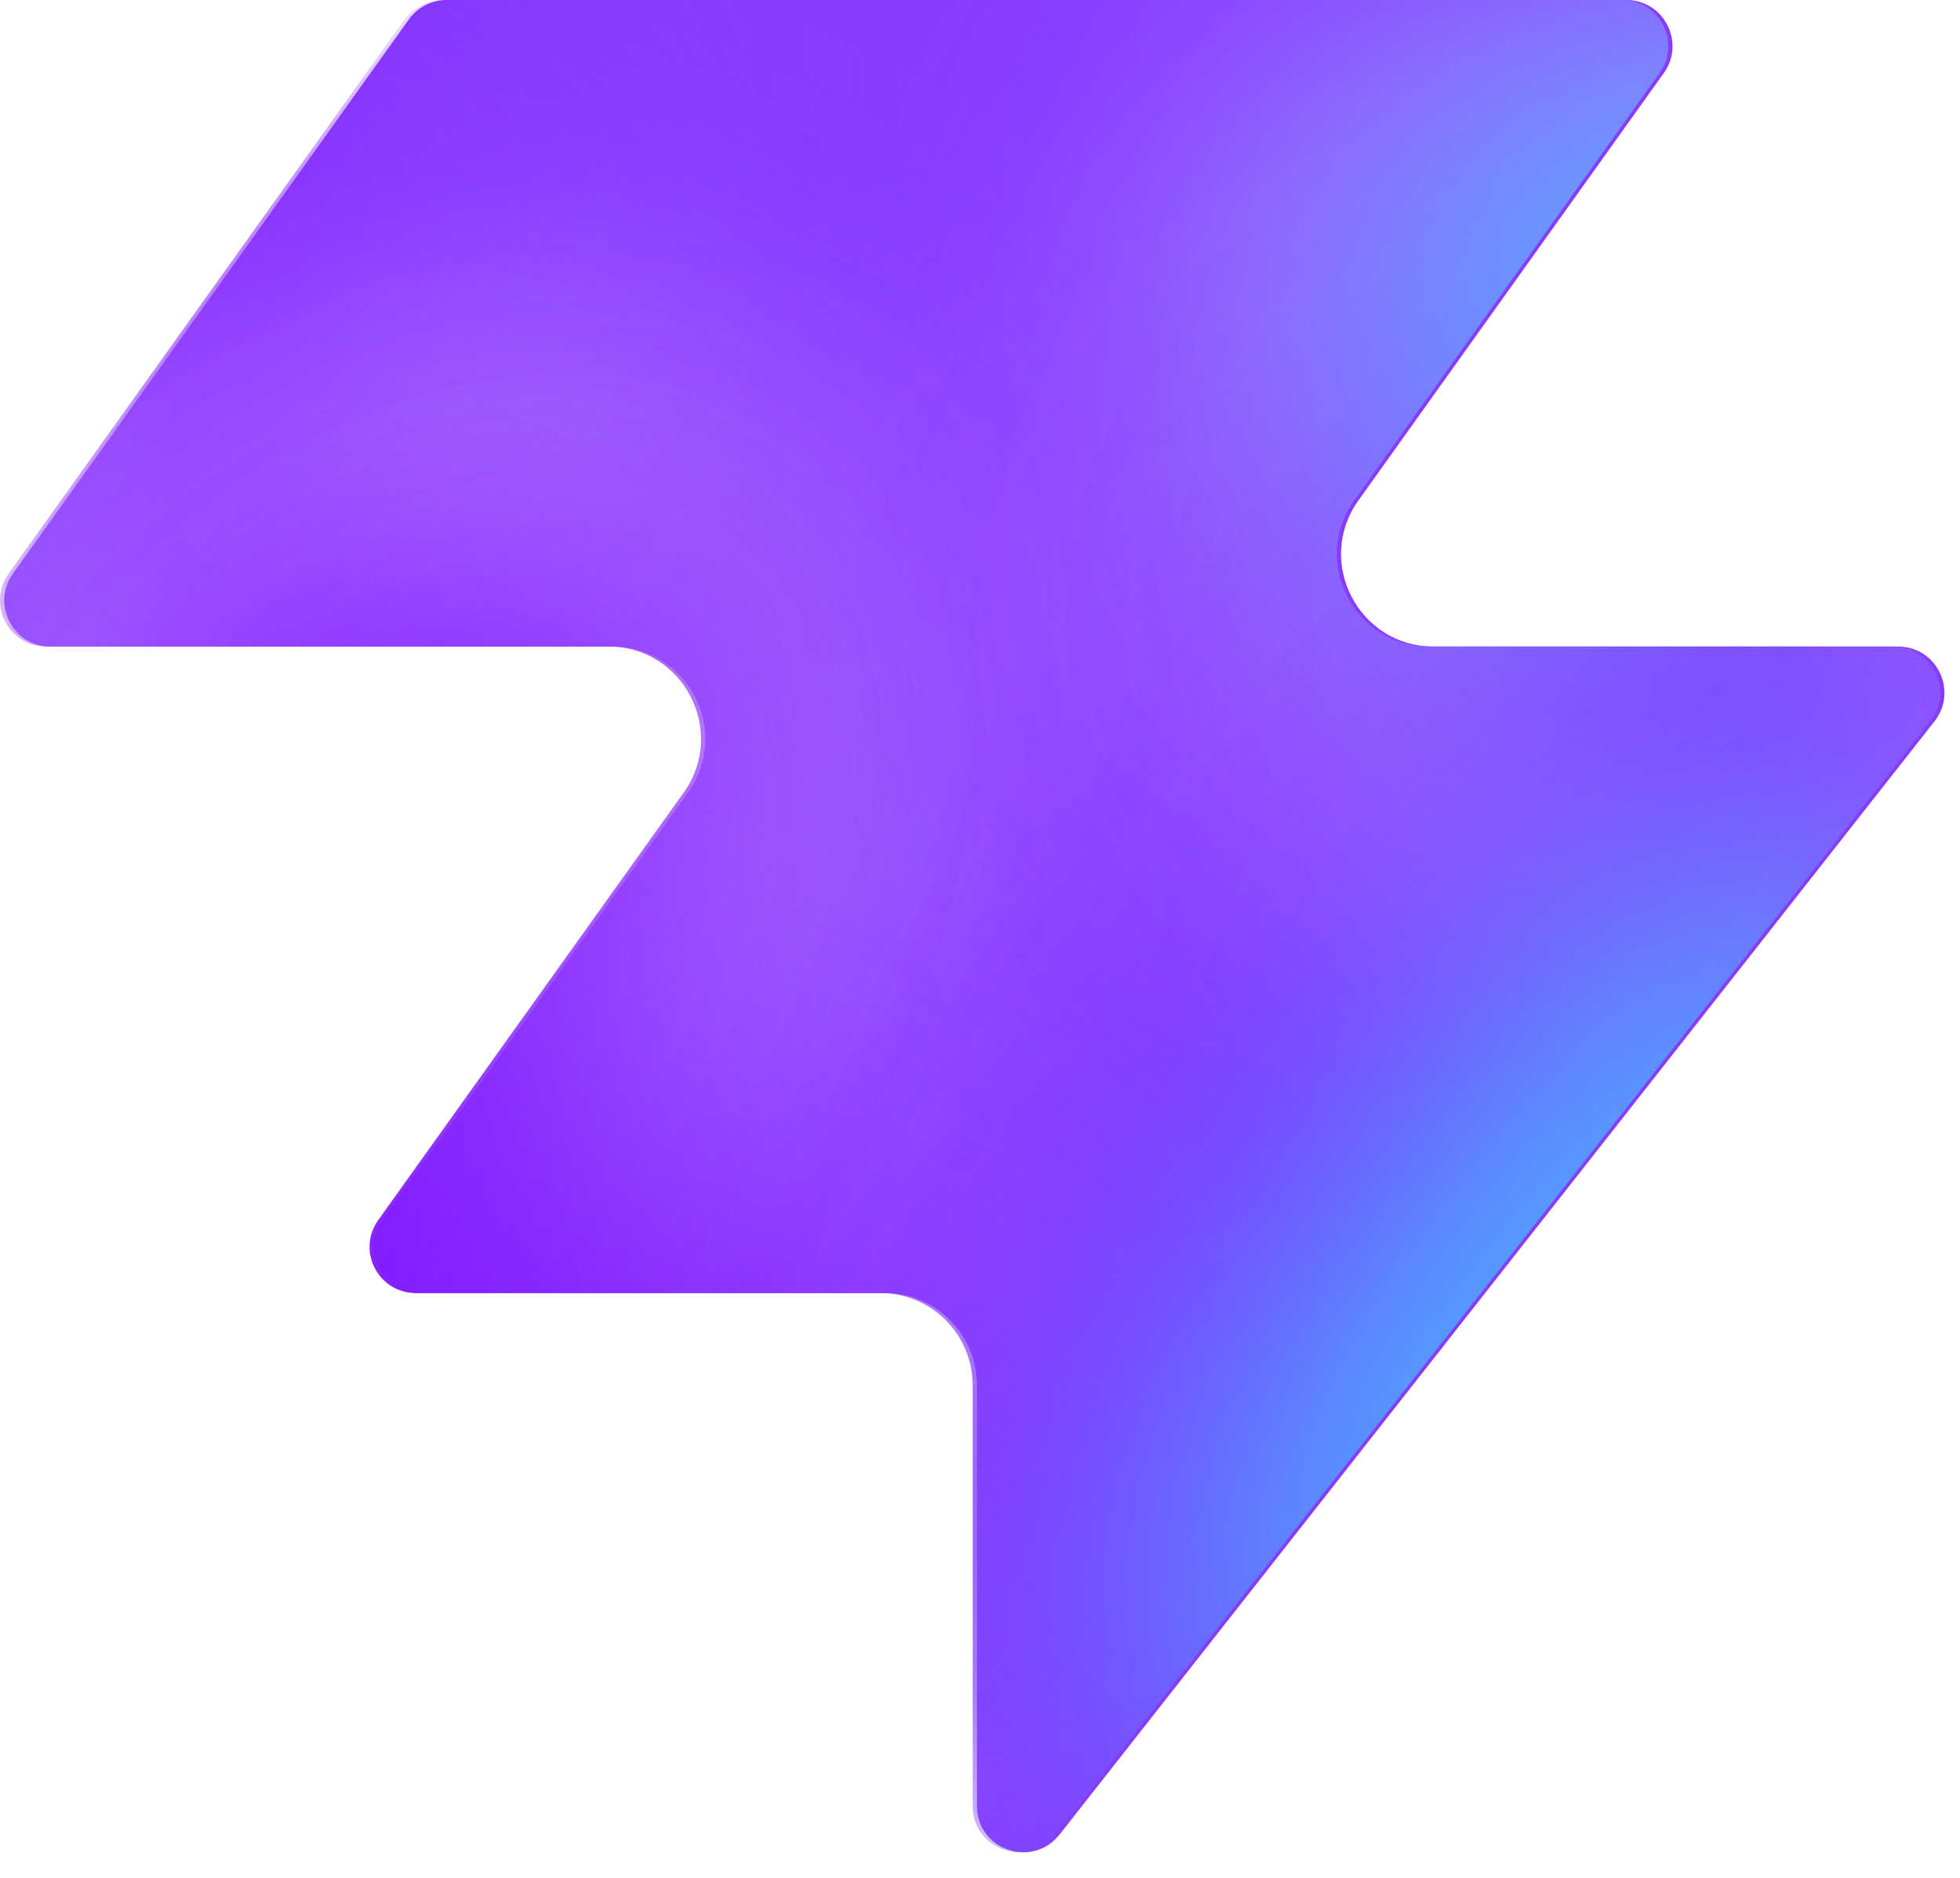
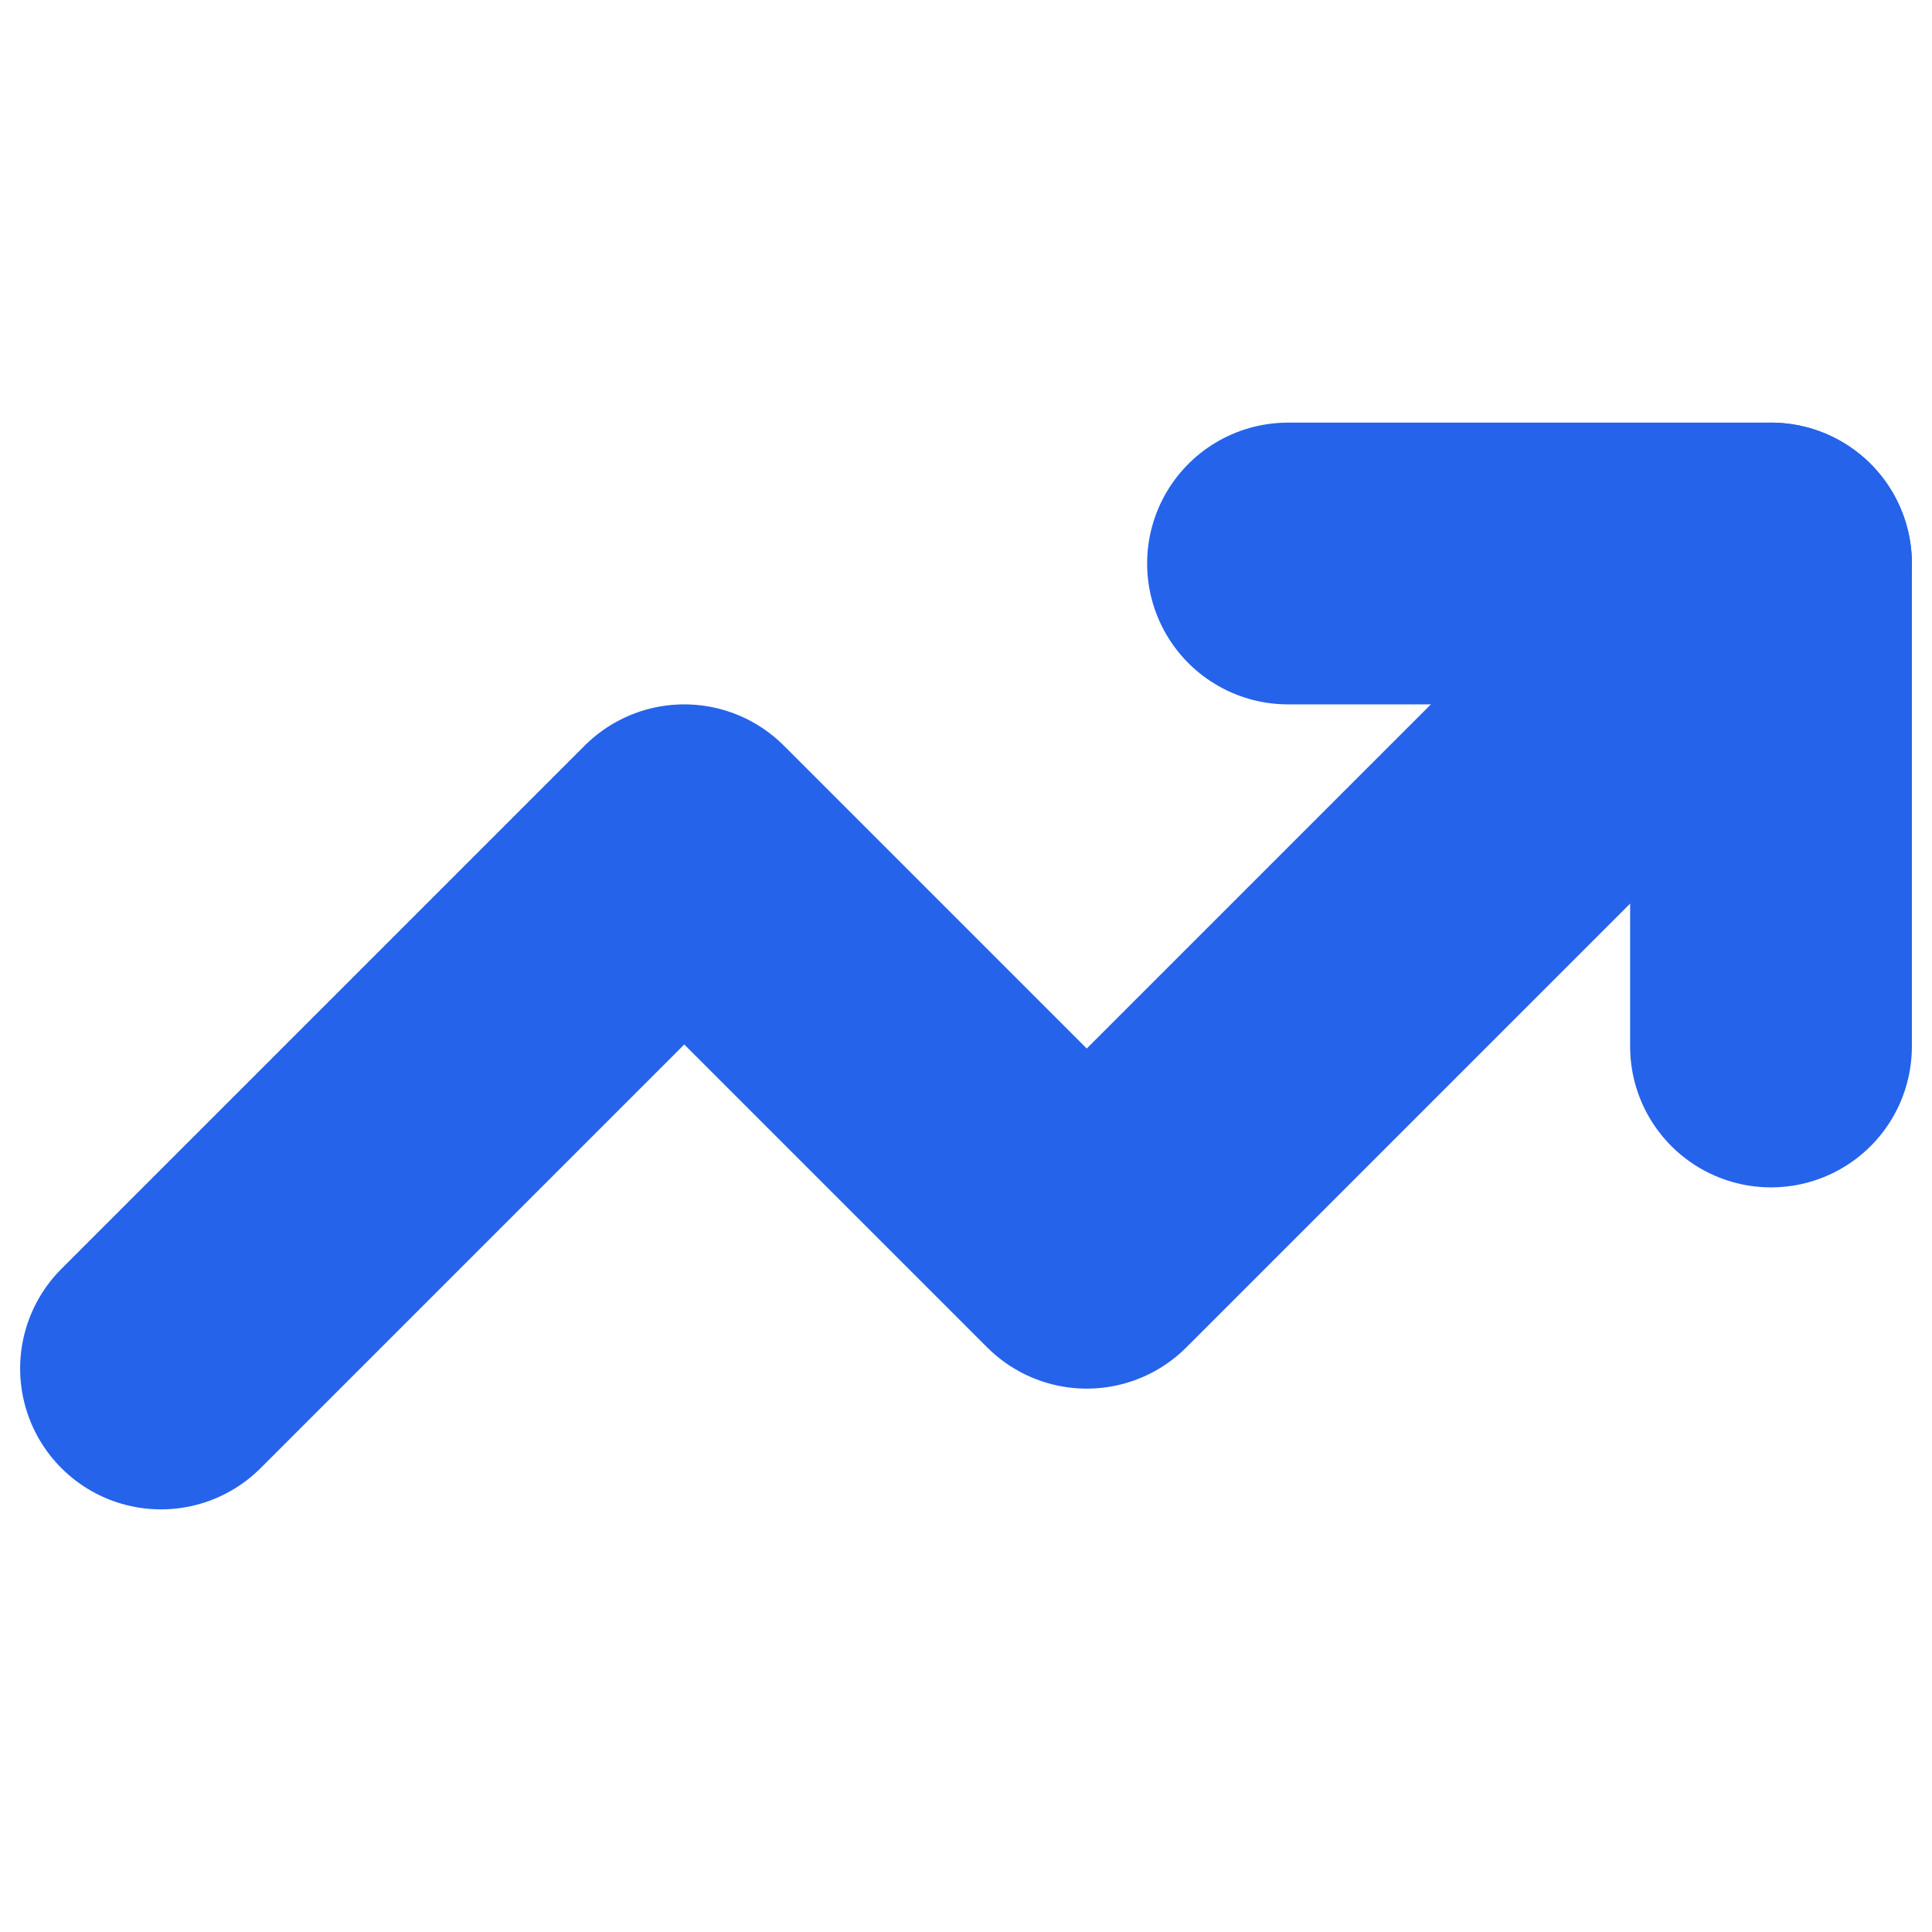
- <svg xmlns="http://www.w3.org/2000/svg" width="48" height="46" fill="none" viewBox="0 0 48 46">
-   <path fill="#863bff" d="M25.946 44.938c-.664.845-2.021.375-2.021-.698V33.937a2.26 2.26 0 0 0-2.262-2.262H10.287c-.92 0-1.456-1.04-.92-1.788l7.48-10.471c1.07-1.497 0-3.578-1.842-3.578H1.237c-.92 0-1.456-1.04-.92-1.788L10.013.474c.214-.297.556-.474.92-.474h28.894c.92 0 1.456 1.04.92 1.788l-7.48 10.471c-1.07 1.498 0 3.579 1.842 3.579h11.377c.943 0 1.473 1.088.89 1.83L25.947 44.94z" style="fill:#863bff;fill:color(display-p3 .525 .23 1);fill-opacity:1" />
-   <mask id="a" width="48" height="46" x="0" y="0" maskUnits="userSpaceOnUse" style="mask-type:alpha">
-     <path fill="#000" d="M25.842 44.938c-.664.844-2.021.375-2.021-.698V33.937a2.26 2.26 0 0 0-2.262-2.262H10.183c-.92 0-1.456-1.04-.92-1.788l7.48-10.471c1.07-1.498 0-3.579-1.842-3.579H1.133c-.92 0-1.456-1.04-.92-1.787L9.91.473c.214-.297.556-.474.92-.474h28.894c.92 0 1.456 1.04.92 1.788l-7.48 10.471c-1.07 1.498 0 3.578 1.842 3.578h11.377c.943 0 1.473 1.088.89 1.832L25.843 44.94z" style="fill:#000;fill-opacity:1" />
-   </mask>
-   <g mask="url(#a)">
-     <g filter="url(#b)">
-       <ellipse cx="5.508" cy="14.704" fill="#ede6ff" rx="5.508" ry="14.704" style="fill:#ede6ff;fill:color(display-p3 .927 .903 1);fill-opacity:1" transform="matrix(.00324 1 1 -.00324 -4.47 31.516)" />
-     </g>
-     <g filter="url(#c)">
-       <ellipse cx="10.399" cy="29.851" fill="#ede6ff" rx="10.399" ry="29.851" style="fill:#ede6ff;fill:color(display-p3 .927 .903 1);fill-opacity:1" transform="matrix(.00324 1 1 -.00324 -39.328 7.883)" />
-     </g>
-     <g filter="url(#d)">
-       <ellipse cx="5.508" cy="30.487" fill="#7e14ff" rx="5.508" ry="30.487" style="fill:#7e14ff;fill:color(display-p3 .492 .077 1);fill-opacity:1" transform="rotate(89.814 -25.913 -14.639)scale(1 -1)" />
-     </g>
-     <g filter="url(#e)">
-       <ellipse cx="5.508" cy="30.599" fill="#7e14ff" rx="5.508" ry="30.599" style="fill:#7e14ff;fill:color(display-p3 .492 .077 1);fill-opacity:1" transform="rotate(89.814 -32.644 -3.334)scale(1 -1)" />
-     </g>
-     <g filter="url(#f)">
-       <ellipse cx="5.508" cy="30.599" fill="#7e14ff" rx="5.508" ry="30.599" style="fill:#7e14ff;fill:color(display-p3 .492 .077 1);fill-opacity:1" transform="matrix(.00324 1 1 -.00324 -34.34 30.47)" />
-     </g>
-     <g filter="url(#g)">
-       <ellipse cx="14.072" cy="22.078" fill="#ede6ff" rx="14.072" ry="22.078" style="fill:#ede6ff;fill:color(display-p3 .927 .903 1);fill-opacity:1" transform="rotate(93.35 24.506 48.493)scale(-1 1)" />
-     </g>
-     <g filter="url(#h)">
-       <ellipse cx="3.47" cy="21.501" fill="#7e14ff" rx="3.47" ry="21.501" style="fill:#7e14ff;fill:color(display-p3 .492 .077 1);fill-opacity:1" transform="rotate(89.009 28.708 47.59)scale(-1 1)" />
-     </g>
-     <g filter="url(#i)">
-       <ellipse cx="3.47" cy="21.501" fill="#7e14ff" rx="3.47" ry="21.501" style="fill:#7e14ff;fill:color(display-p3 .492 .077 1);fill-opacity:1" transform="rotate(89.009 28.708 47.59)scale(-1 1)" />
-     </g>
-     <g filter="url(#j)">
-       <ellipse cx=".387" cy="8.972" fill="#7e14ff" rx="4.407" ry="29.108" style="fill:#7e14ff;fill:color(display-p3 .492 .077 1);fill-opacity:1" transform="rotate(39.51 .387 8.972)" />
-     </g>
-     <g filter="url(#k)">
-       <ellipse cx="47.523" cy="-6.092" fill="#7e14ff" rx="4.407" ry="29.108" style="fill:#7e14ff;fill:color(display-p3 .492 .077 1);fill-opacity:1" transform="rotate(37.892 47.523 -6.092)" />
-     </g>
-     <g filter="url(#l)">
-       <ellipse cx="41.412" cy="6.333" fill="#47bfff" rx="5.971" ry="9.665" style="fill:#47bfff;fill:color(display-p3 .28 .748 1);fill-opacity:1" transform="rotate(37.892 41.412 6.333)" />
-     </g>
-     <g filter="url(#m)">
-       <ellipse cx="-1.879" cy="38.332" fill="#7e14ff" rx="4.407" ry="29.108" style="fill:#7e14ff;fill:color(display-p3 .492 .077 1);fill-opacity:1" transform="rotate(37.892 -1.88 38.332)" />
-     </g>
-     <g filter="url(#n)">
-       <ellipse cx="-1.879" cy="38.332" fill="#7e14ff" rx="4.407" ry="29.108" style="fill:#7e14ff;fill:color(display-p3 .492 .077 1);fill-opacity:1" transform="rotate(37.892 -1.88 38.332)" />
-     </g>
-     <g filter="url(#o)">
-       <ellipse cx="35.651" cy="29.907" fill="#7e14ff" rx="4.407" ry="29.108" style="fill:#7e14ff;fill:color(display-p3 .492 .077 1);fill-opacity:1" transform="rotate(37.892 35.651 29.907)" />
-     </g>
-     <g filter="url(#p)">
-       <ellipse cx="38.418" cy="32.4" fill="#47bfff" rx="5.971" ry="15.297" style="fill:#47bfff;fill:color(display-p3 .28 .748 1);fill-opacity:1" transform="rotate(37.892 38.418 32.4)" />
-     </g>
-   </g>
-   <defs>
-     <filter id="b" width="60.045" height="41.654" x="-19.77" y="16.149" color-interpolation-filters="sRGB" filterUnits="userSpaceOnUse">
-       <feFlood flood-opacity="0" result="BackgroundImageFix" />
-       <feBlend in="SourceGraphic" in2="BackgroundImageFix" result="shape" />
-       <feGaussianBlur result="effect1_foregroundBlur_2002_17158" stdDeviation="7.659" />
-     </filter>
-     <filter id="c" width="90.34" height="51.437" x="-54.613" y="-7.533" color-interpolation-filters="sRGB" filterUnits="userSpaceOnUse">
-       <feFlood flood-opacity="0" result="BackgroundImageFix" />
-       <feBlend in="SourceGraphic" in2="BackgroundImageFix" result="shape" />
-       <feGaussianBlur result="effect1_foregroundBlur_2002_17158" stdDeviation="7.659" />
-     </filter>
-     <filter id="d" width="79.355" height="29.4" x="-49.64" y="2.03" color-interpolation-filters="sRGB" filterUnits="userSpaceOnUse">
-       <feFlood flood-opacity="0" result="BackgroundImageFix" />
-       <feBlend in="SourceGraphic" in2="BackgroundImageFix" result="shape" />
-       <feGaussianBlur result="effect1_foregroundBlur_2002_17158" stdDeviation="4.596" />
-     </filter>
-     <filter id="e" width="79.579" height="29.4" x="-45.045" y="20.029" color-interpolation-filters="sRGB" filterUnits="userSpaceOnUse">
-       <feFlood flood-opacity="0" result="BackgroundImageFix" />
-       <feBlend in="SourceGraphic" in2="BackgroundImageFix" result="shape" />
-       <feGaussianBlur result="effect1_foregroundBlur_2002_17158" stdDeviation="4.596" />
-     </filter>
-     <filter id="f" width="79.579" height="29.4" x="-43.513" y="21.178" color-interpolation-filters="sRGB" filterUnits="userSpaceOnUse">
-       <feFlood flood-opacity="0" result="BackgroundImageFix" />
-       <feBlend in="SourceGraphic" in2="BackgroundImageFix" result="shape" />
-       <feGaussianBlur result="effect1_foregroundBlur_2002_17158" stdDeviation="4.596" />
-     </filter>
-     <filter id="g" width="74.749" height="58.852" x="15.756" y="-17.901" color-interpolation-filters="sRGB" filterUnits="userSpaceOnUse">
-       <feFlood flood-opacity="0" result="BackgroundImageFix" />
-       <feBlend in="SourceGraphic" in2="BackgroundImageFix" result="shape" />
-       <feGaussianBlur result="effect1_foregroundBlur_2002_17158" stdDeviation="7.659" />
-     </filter>
-     <filter id="h" width="61.377" height="25.362" x="23.548" y="2.284" color-interpolation-filters="sRGB" filterUnits="userSpaceOnUse">
-       <feFlood flood-opacity="0" result="BackgroundImageFix" />
-       <feBlend in="SourceGraphic" in2="BackgroundImageFix" result="shape" />
-       <feGaussianBlur result="effect1_foregroundBlur_2002_17158" stdDeviation="4.596" />
-     </filter>
-     <filter id="i" width="61.377" height="25.362" x="23.548" y="2.284" color-interpolation-filters="sRGB" filterUnits="userSpaceOnUse">
-       <feFlood flood-opacity="0" result="BackgroundImageFix" />
-       <feBlend in="SourceGraphic" in2="BackgroundImageFix" result="shape" />
-       <feGaussianBlur result="effect1_foregroundBlur_2002_17158" stdDeviation="4.596" />
-     </filter>
-     <filter id="j" width="56.045" height="63.649" x="-27.636" y="-22.853" color-interpolation-filters="sRGB" filterUnits="userSpaceOnUse">
-       <feFlood flood-opacity="0" result="BackgroundImageFix" />
-       <feBlend in="SourceGraphic" in2="BackgroundImageFix" result="shape" />
-       <feGaussianBlur result="effect1_foregroundBlur_2002_17158" stdDeviation="4.596" />
-     </filter>
-     <filter id="k" width="54.814" height="64.646" x="20.116" y="-38.415" color-interpolation-filters="sRGB" filterUnits="userSpaceOnUse">
-       <feFlood flood-opacity="0" result="BackgroundImageFix" />
-       <feBlend in="SourceGraphic" in2="BackgroundImageFix" result="shape" />
-       <feGaussianBlur result="effect1_foregroundBlur_2002_17158" stdDeviation="4.596" />
-     </filter>
-     <filter id="l" width="33.541" height="35.313" x="24.641" y="-11.323" color-interpolation-filters="sRGB" filterUnits="userSpaceOnUse">
-       <feFlood flood-opacity="0" result="BackgroundImageFix" />
-       <feBlend in="SourceGraphic" in2="BackgroundImageFix" result="shape" />
-       <feGaussianBlur result="effect1_foregroundBlur_2002_17158" stdDeviation="4.596" />
-     </filter>
-     <filter id="m" width="54.814" height="64.646" x="-29.286" y="6.009" color-interpolation-filters="sRGB" filterUnits="userSpaceOnUse">
-       <feFlood flood-opacity="0" result="BackgroundImageFix" />
-       <feBlend in="SourceGraphic" in2="BackgroundImageFix" result="shape" />
-       <feGaussianBlur result="effect1_foregroundBlur_2002_17158" stdDeviation="4.596" />
-     </filter>
-     <filter id="n" width="54.814" height="64.646" x="-29.286" y="6.009" color-interpolation-filters="sRGB" filterUnits="userSpaceOnUse">
-       <feFlood flood-opacity="0" result="BackgroundImageFix" />
-       <feBlend in="SourceGraphic" in2="BackgroundImageFix" result="shape" />
-       <feGaussianBlur result="effect1_foregroundBlur_2002_17158" stdDeviation="4.596" />
-     </filter>
-     <filter id="o" width="54.814" height="64.646" x="8.244" y="-2.416" color-interpolation-filters="sRGB" filterUnits="userSpaceOnUse">
-       <feFlood flood-opacity="0" result="BackgroundImageFix" />
-       <feBlend in="SourceGraphic" in2="BackgroundImageFix" result="shape" />
-       <feGaussianBlur result="effect1_foregroundBlur_2002_17158" stdDeviation="4.596" />
-     </filter>
-     <filter id="p" width="39.409" height="43.623" x="18.713" y="10.588" color-interpolation-filters="sRGB" filterUnits="userSpaceOnUse">
-       <feFlood flood-opacity="0" result="BackgroundImageFix" />
-       <feBlend in="SourceGraphic" in2="BackgroundImageFix" result="shape" />
-       <feGaussianBlur result="effect1_foregroundBlur_2002_17158" stdDeviation="4.596" />
-     </filter>
-   </defs>
+ <svg xmlns="http://www.w3.org/2000/svg" viewBox="0 0 24 24" fill="none" stroke="#2563eb" stroke-width="3.5" stroke-linecap="round" stroke-linejoin="round">
+   <polyline points="22 7 13.5 15.5 8.5 10.5 2 17" />
+   <polyline points="16 7 22 7 22 13" />
</svg>
